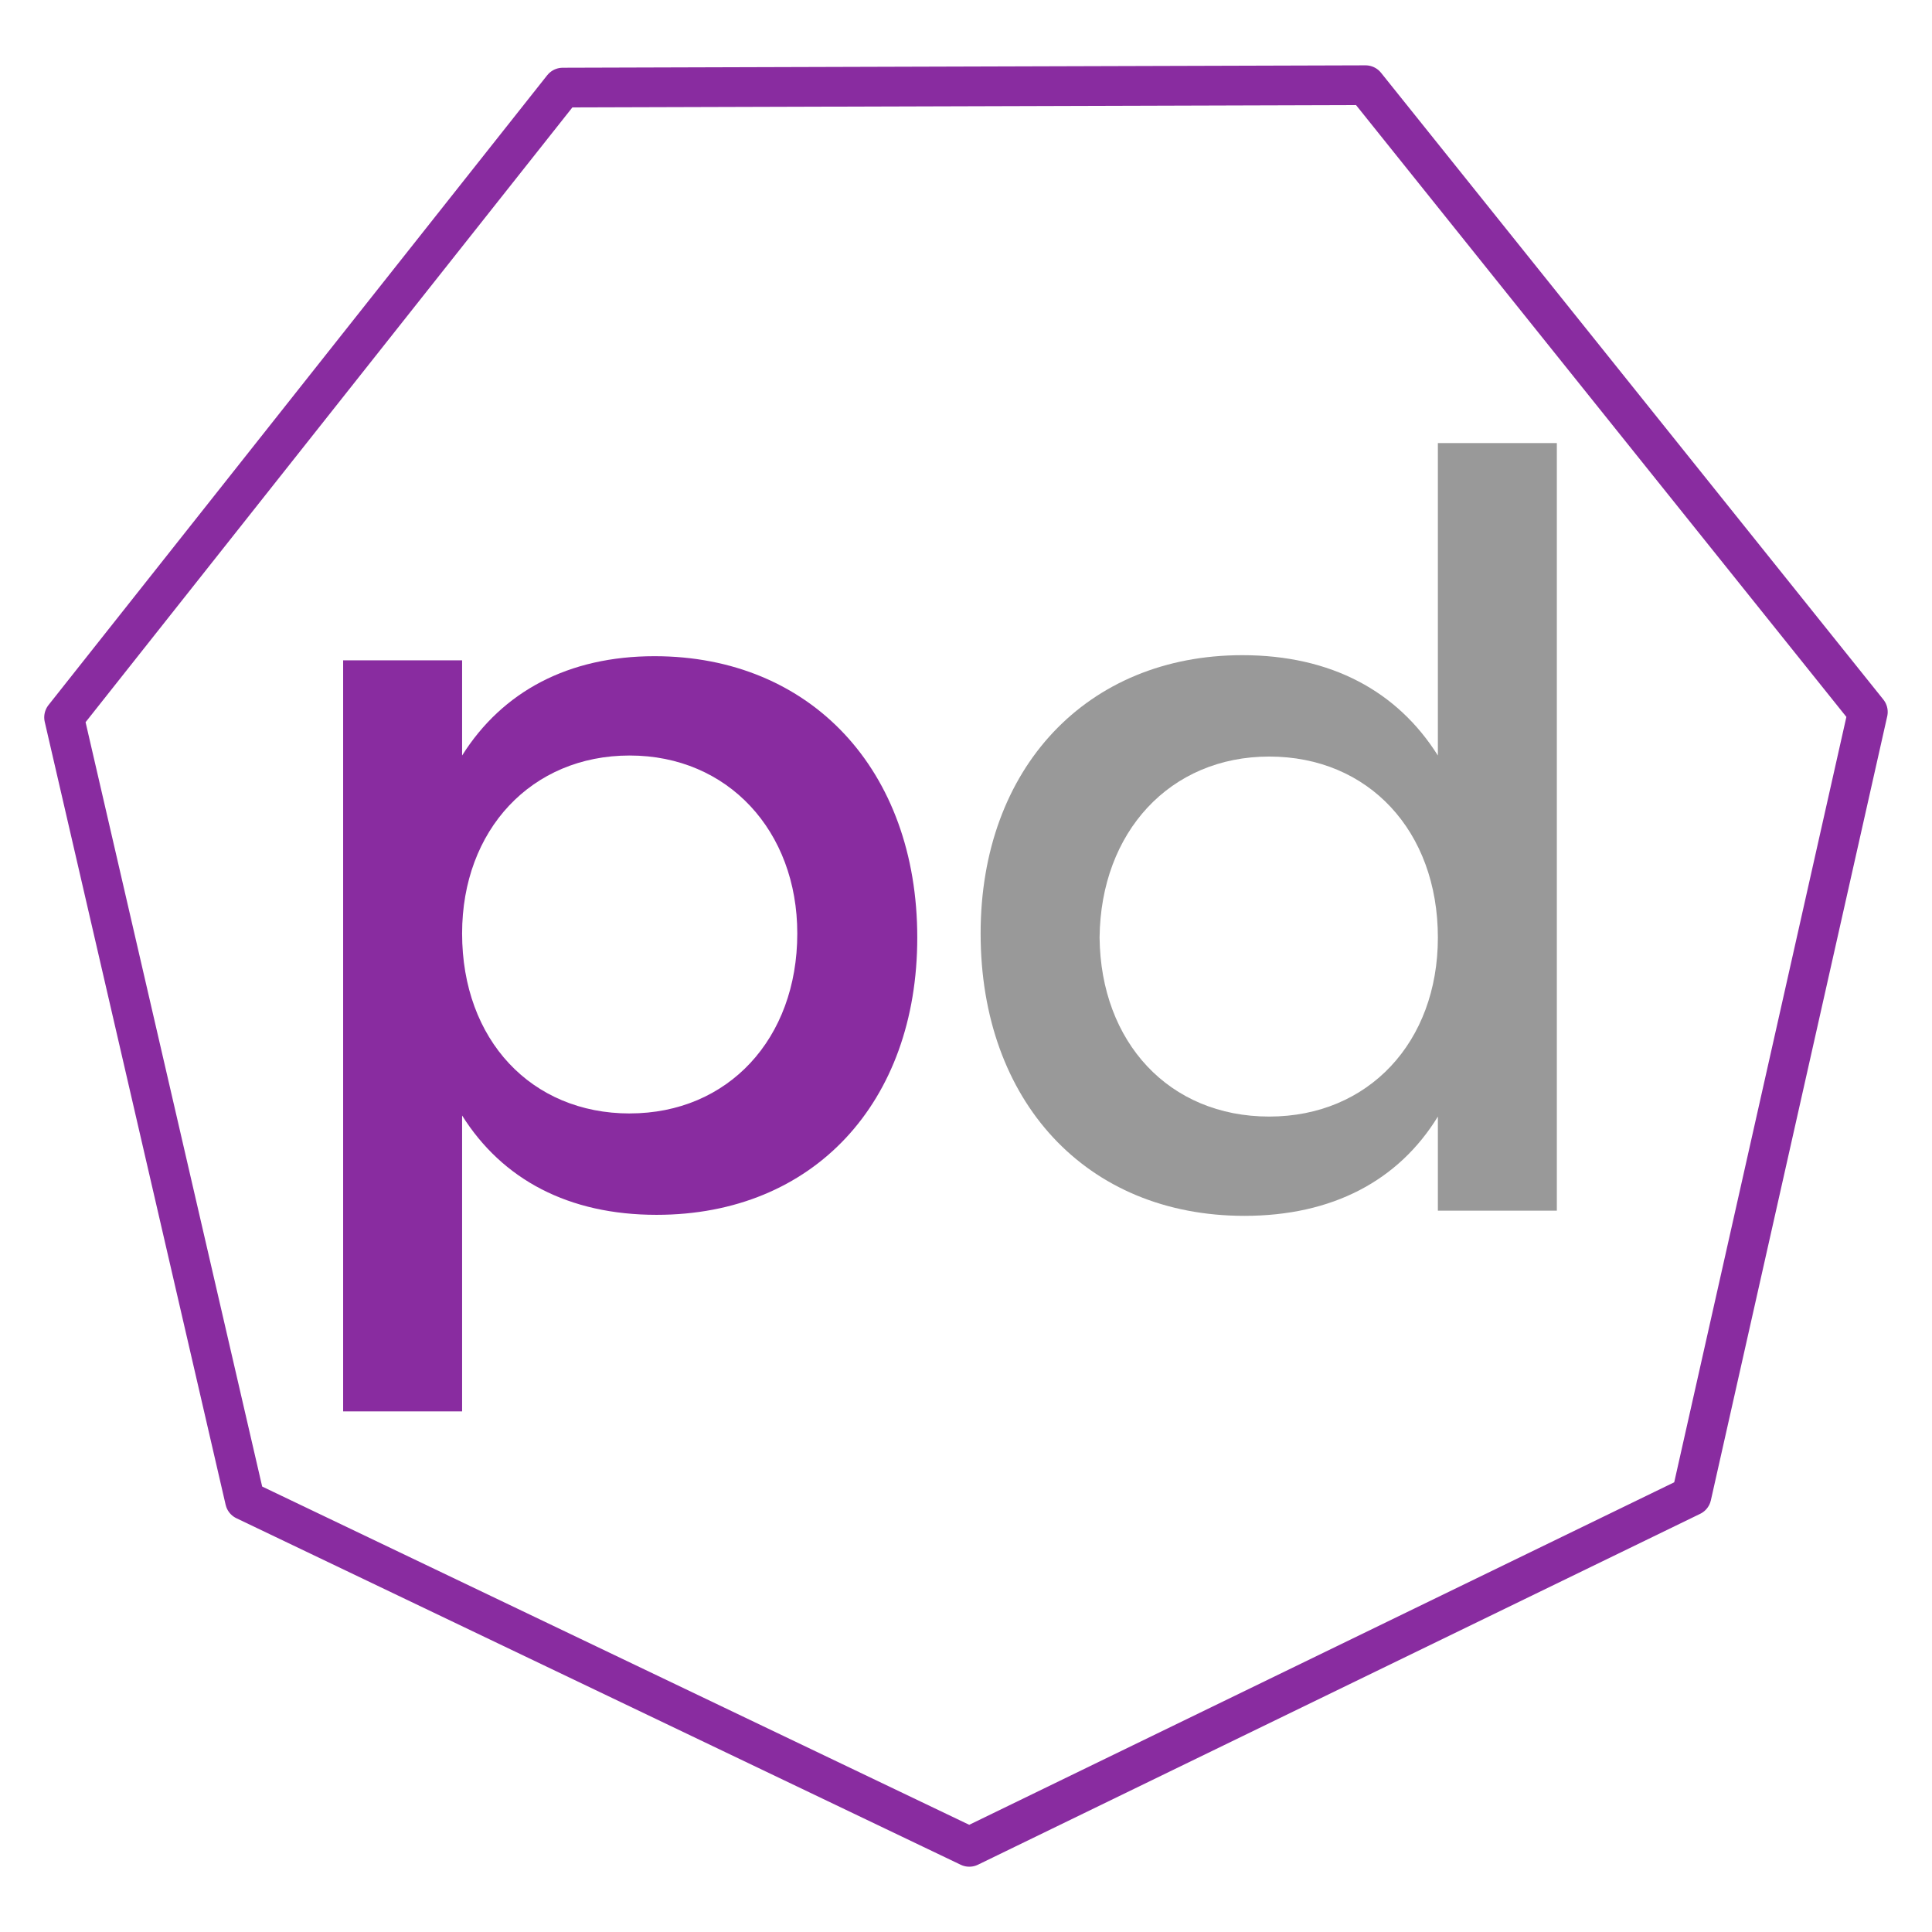
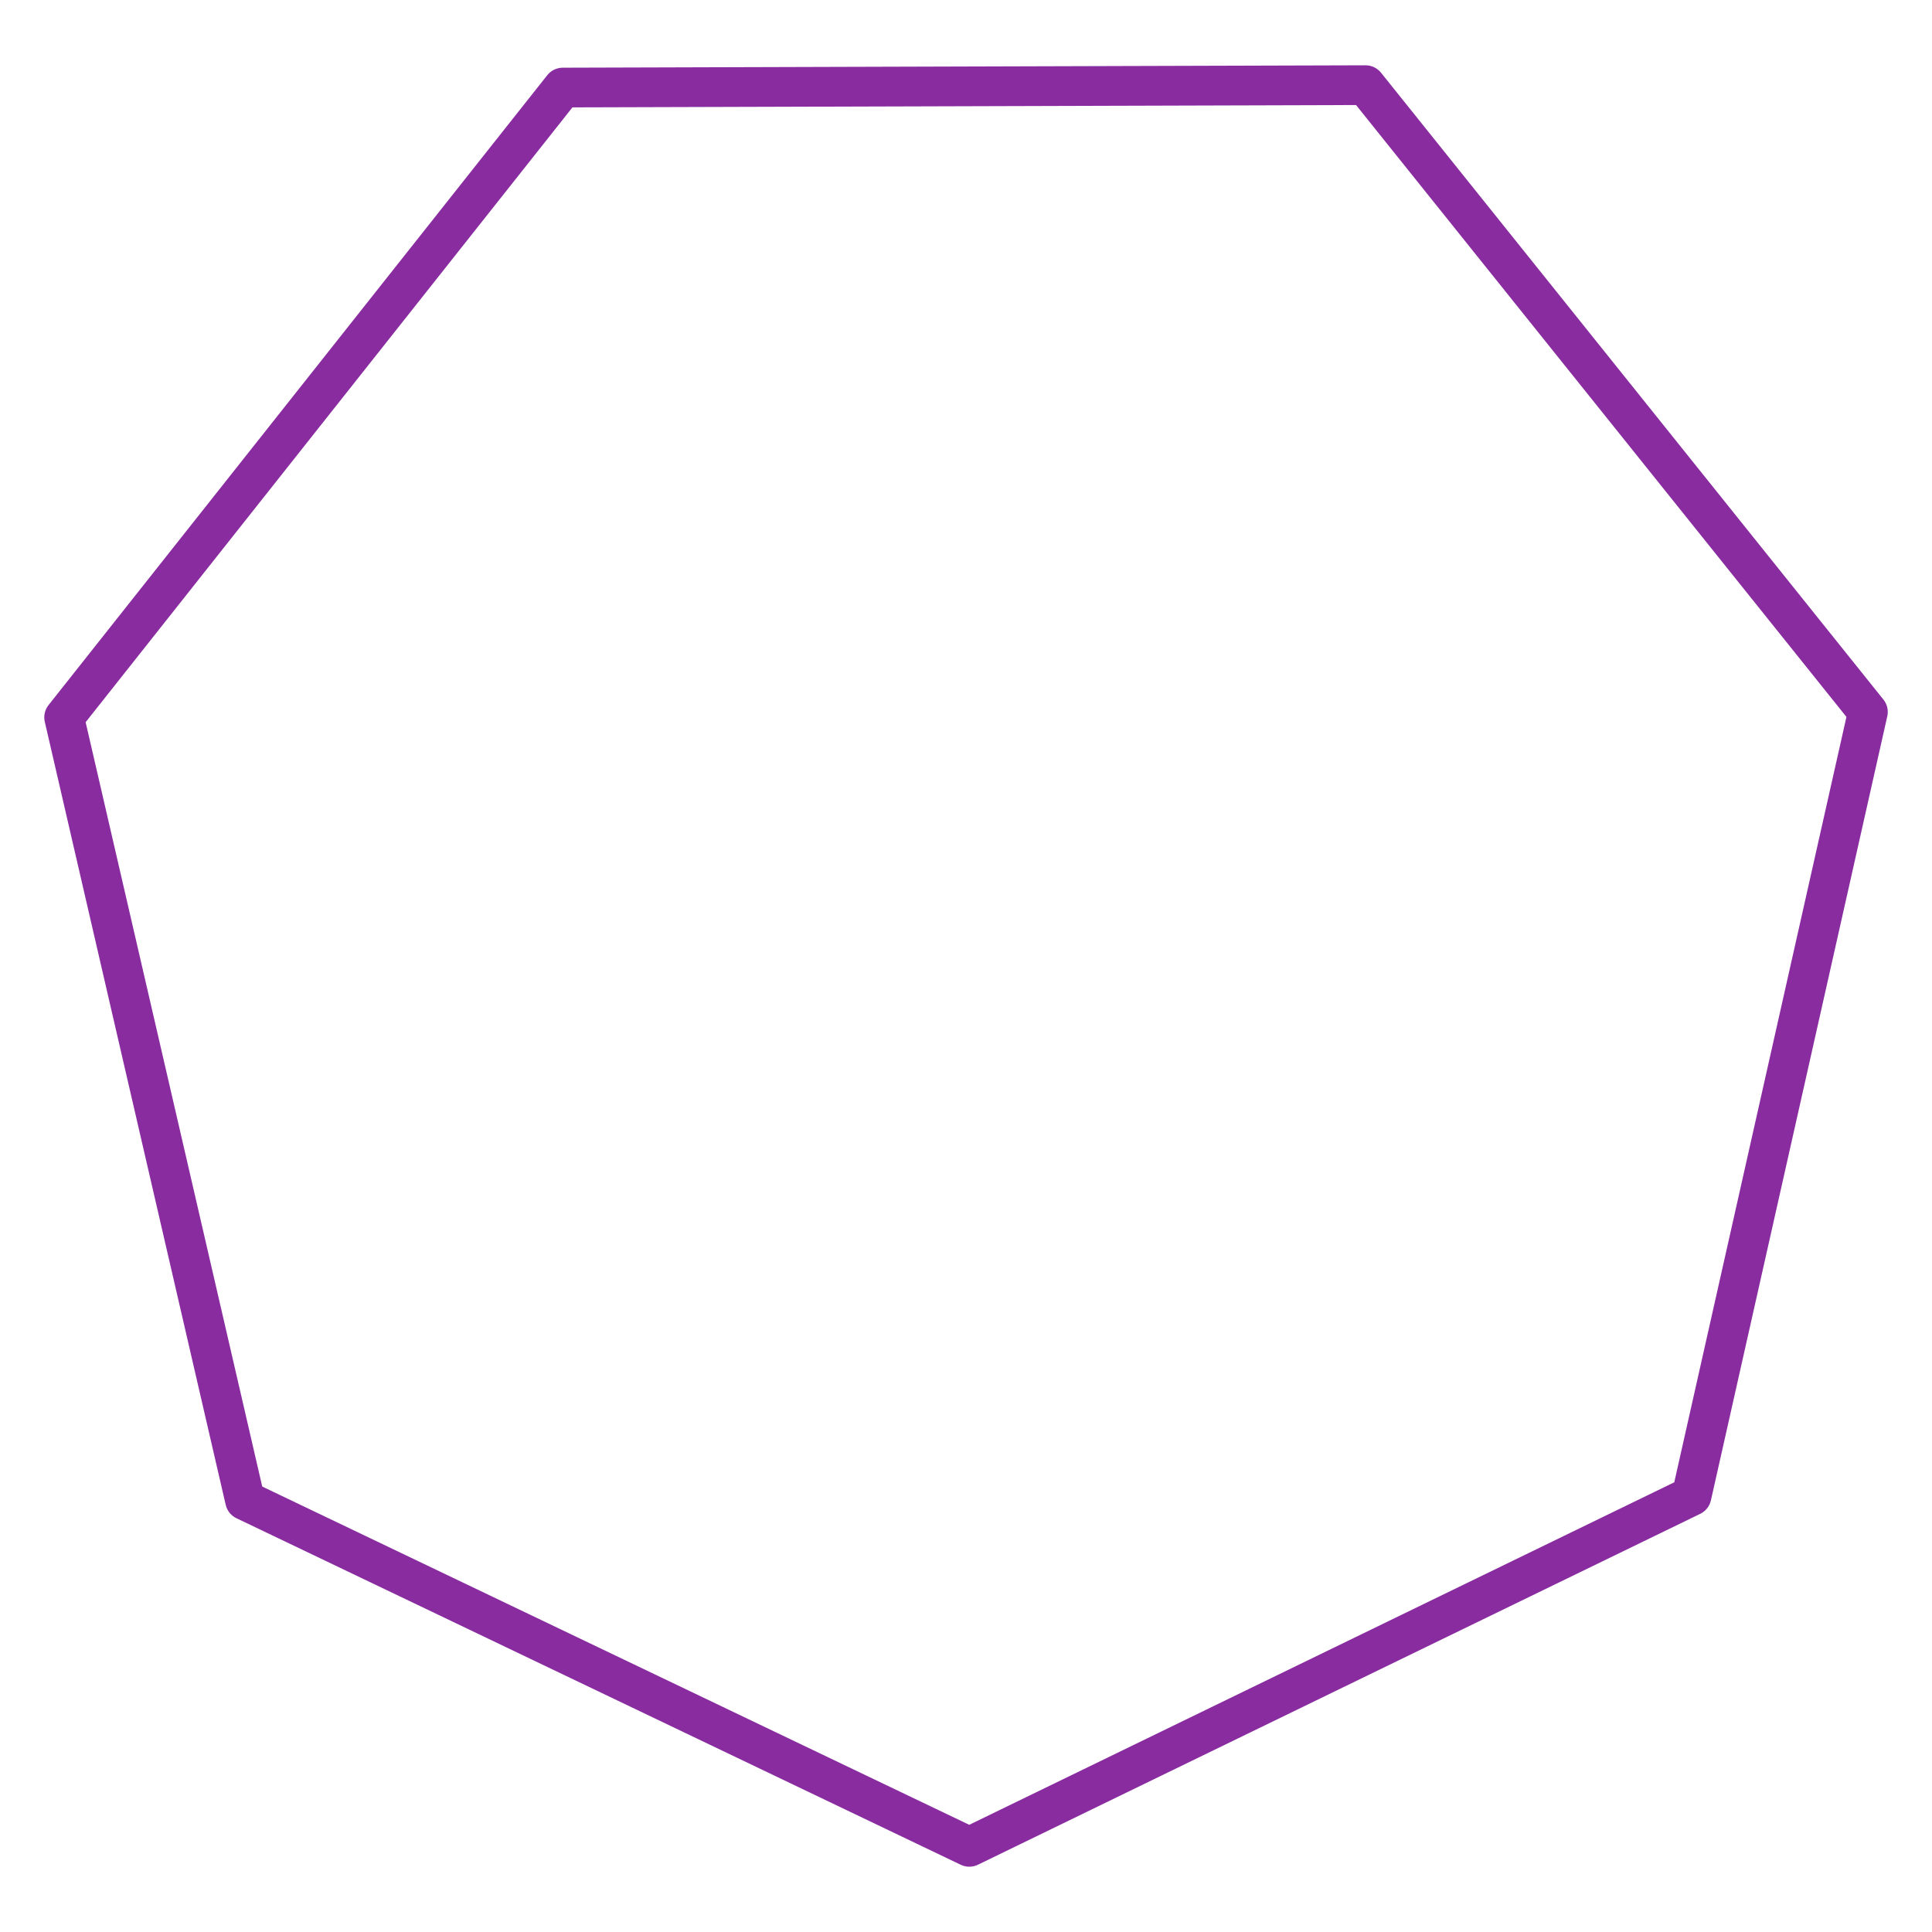
- <svg xmlns="http://www.w3.org/2000/svg" width="1024" height="1024" viewBox="0 0 270.933 270.933">
-   <g aria-label="podman" style="font-style:normal;font-weight:400;font-size:37.592px;line-height:22.555px;font-family:sans-serif;letter-spacing:0;word-spacing:0;fill:#892ca0;fill-opacity:1;stroke:none;stroke-width:.265px;stroke-linecap:butt;stroke-linejoin:miter;stroke-opacity:1">
-     <path d="M1249.878-209.933c-3.12 0-5.526 1.278-6.992 3.609v-3.459h-4.323v27.292h4.323v-10.751c1.466 2.33 3.872 3.609 7.067 3.609 5.714 0 9.473-4.098 9.473-10.075 0-6.09-3.872-10.225-9.548-10.225m-.902 16.616c-3.572 0-6.09-2.67-6.09-6.541 0-3.76 2.518-6.466 6.09-6.466 3.57 0 6.09 2.744 6.09 6.466 0 3.834-2.52 6.54-6.09 6.54" style="font-style:normal;font-variant:normal;font-weight:400;font-stretch:normal;font-family:Montserrat;-inkscape-font-specification:Montserrat;fill:#892ca0;fill-opacity:1;stroke-width:.265px" transform="matrix(3.85912 0 0 3.85912 -4731.643 902.178)" />
-     <path d="M1278.344-217.677v11.353c-1.466-2.33-3.872-3.646-7.105-3.646-5.639 0-9.511 4.097-9.511 10.112 0 6.09 3.834 10.262 9.586 10.262 3.195 0 5.601-1.278 7.03-3.608v3.42h4.323v-27.893zm-6.128 24.473c-3.646 0-6.127-2.707-6.165-6.504.038-3.834 2.556-6.578 6.165-6.578s6.128 2.706 6.128 6.578c0 3.797-2.519 6.504-6.128 6.504" style="font-style:normal;font-variant:normal;font-weight:400;font-stretch:normal;font-size:37.592px;line-height:22.555px;font-family:Montserrat;-inkscape-font-specification:Montserrat;letter-spacing:0;word-spacing:0;fill:#999;fill-opacity:1;stroke:none;stroke-width:.265px;stroke-linecap:butt;stroke-linejoin:miter;stroke-opacity:1" transform="matrix(3.85912 0 0 3.85912 -4731.643 902.178)" />
+ <svg xmlns="http://www.w3.org/2000/svg" id="svg8" version="1.1" viewBox="0 0 270.933 270.933" height="1024" width="1024">
+   <defs id="defs2" />
+   <g id="g44478" transform="matrix(5.263114,0,0,5.263114,-20.77395,-29.4415)">
+     <g id="g10819" transform="matrix(0.7332394,0,0,0.7332394,-895.0726,177.0092)">
+       <g id="text10671" style="font-style:normal;font-weight:normal;font-size:37.592px;line-height:22.555px;font-family:sans-serif;letter-spacing:0px;word-spacing:0px;fill:#892ca0;fill-opacity:1;stroke:none;stroke-width:0.265px;stroke-linecap:butt;stroke-linejoin:miter;stroke-opacity:1" aria-label="podman" />
+     </g>
+     <g id="g2">
+       <g id="g3">
+         <text xml:space="preserve" style="font-style:normal;font-variant:normal;font-weight:bold;font-stretch:normal;font-size:25.727px;line-height:179.314px;font-family:Unispace;-inkscape-font-specification:'Unispace, Bold';font-variant-ligatures:normal;font-variant-caps:normal;font-variant-numeric:normal;font-variant-east-asian:normal;text-align:center;letter-spacing:0px;word-spacing:0px;text-anchor:middle;vector-effect:non-scaling-stroke;fill:#911ba2;fill-opacity:1;stroke:none;stroke-width:2.702;stroke-linecap:round;stroke-linejoin:miter;stroke-miterlimit:30;stroke-opacity:1;-inkscape-stroke:hairline;paint-order:markers fill stroke" x="28.478" y="39.603" id="text1">
+           <tspan id="tspan1" style="font-style:normal;font-variant:normal;font-weight:bold;font-stretch:normal;font-size:25.727px;font-family:Unispace;-inkscape-font-specification:'Unispace, Bold';font-variant-ligatures:normal;font-variant-caps:normal;font-variant-numeric:normal;font-variant-east-asian:normal;fill:#911ba2;fill-opacity:1;stroke:none;stroke-width:2.702" x="28.478" y="39.603">c<tspan style="font-style:normal;font-variant:normal;font-weight:bold;font-stretch:normal;font-size:25.727px;font-family:Unispace;-inkscape-font-specification:'Unispace, Bold';font-variant-ligatures:normal;font-variant-caps:normal;font-variant-numeric:normal;font-variant-east-asian:normal;fill:#999999;fill-opacity:1;stroke-width:2.702" id="tspan2">d</tspan>
+           </tspan>
+         </text>
+         <g id="g10987" transform="translate(-1170.611,231.2667)">
+           <g id="g10985" transform="translate(238.413,-199.7489)">
+             <path style="opacity:1;fill:none;fill-opacity:1;stroke:#892ca0;stroke-width:1.058;stroke-linecap:round;stroke-linejoin:round;stroke-miterlimit:4;stroke-dasharray:none;stroke-opacity:1" d="m 961.972,23.285 -19.298,-9.233 -4.82,-20.862 13.287,-16.781 21.389,-0.064 13.385,16.701 -4.699,20.89 z" id="path10931" />
+           </g>
+         </g>
+       </g>
+     </g>
  </g>
-   <path d="m961.972 23.285-19.299-9.233-4.82-20.862 13.287-16.78 21.39-.064 13.384 16.7-4.699 20.89z" style="opacity:1;fill:none;fill-opacity:1;stroke:#892ca0;stroke-width:1.058;stroke-linecap:round;stroke-linejoin:round;stroke-miterlimit:4;stroke-dasharray:none;stroke-opacity:1" transform="matrix(5.26311 0 0 5.26311 -4927.037 136.44)" />
</svg>
